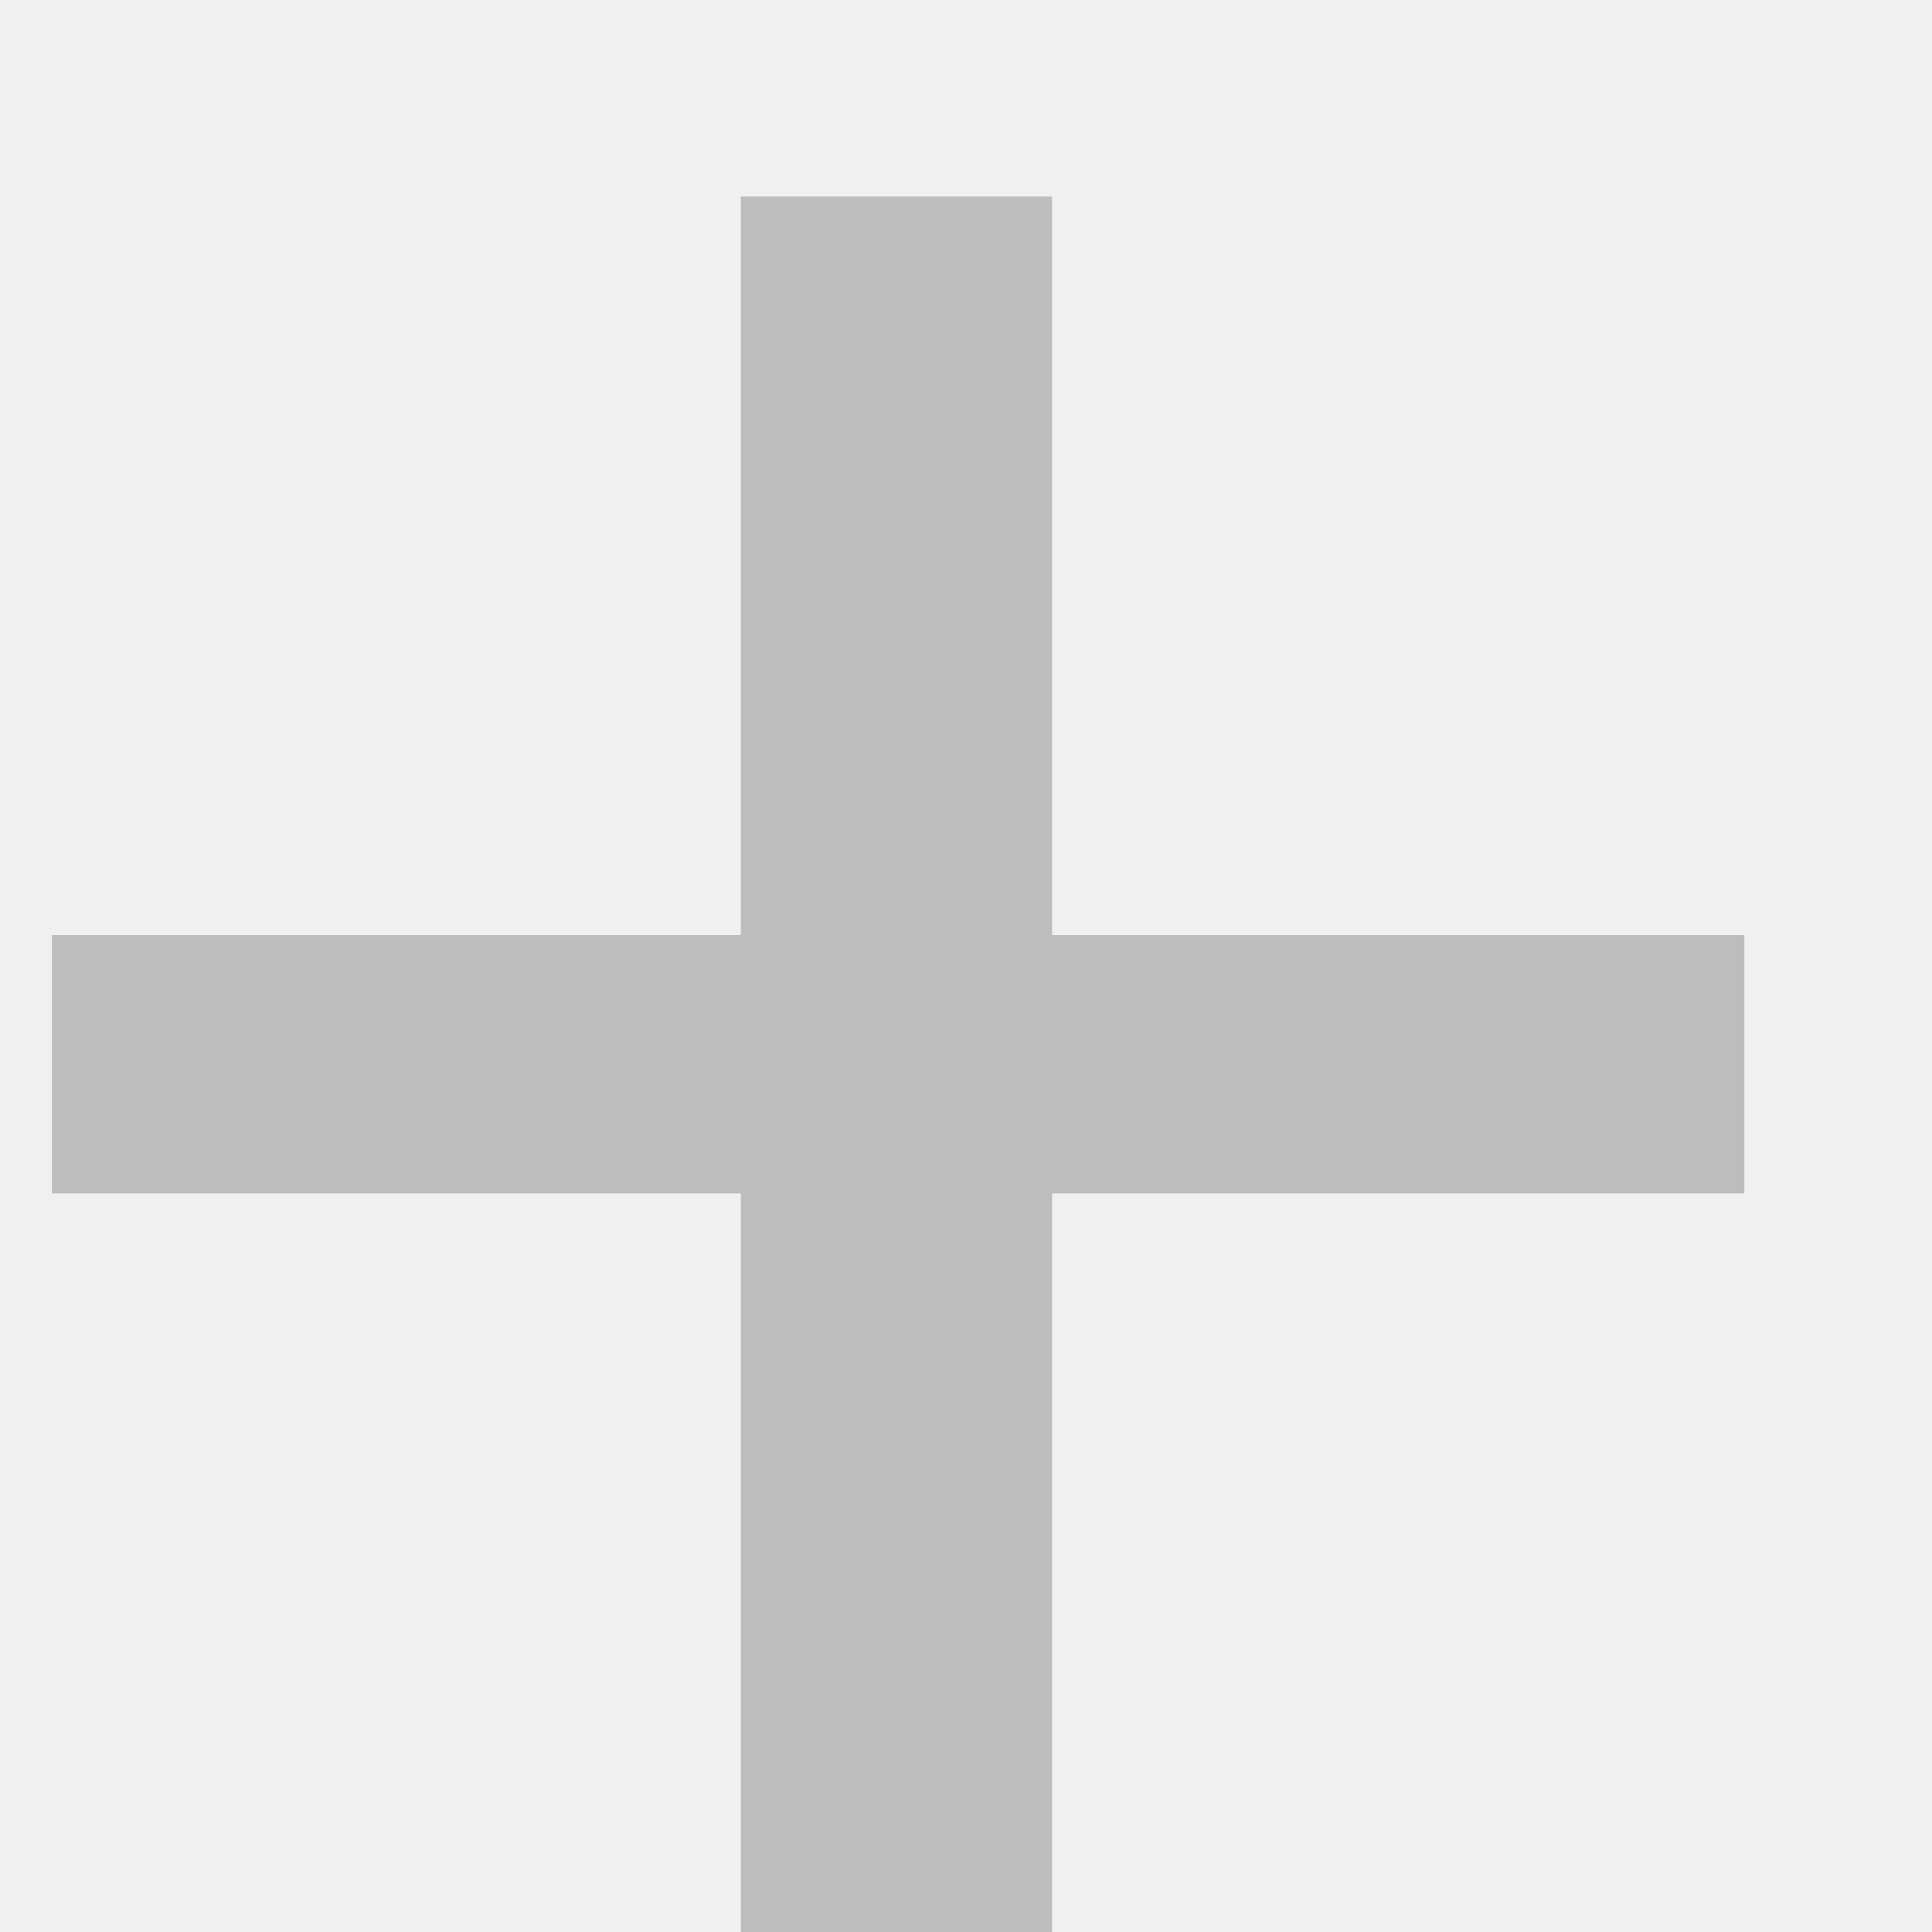
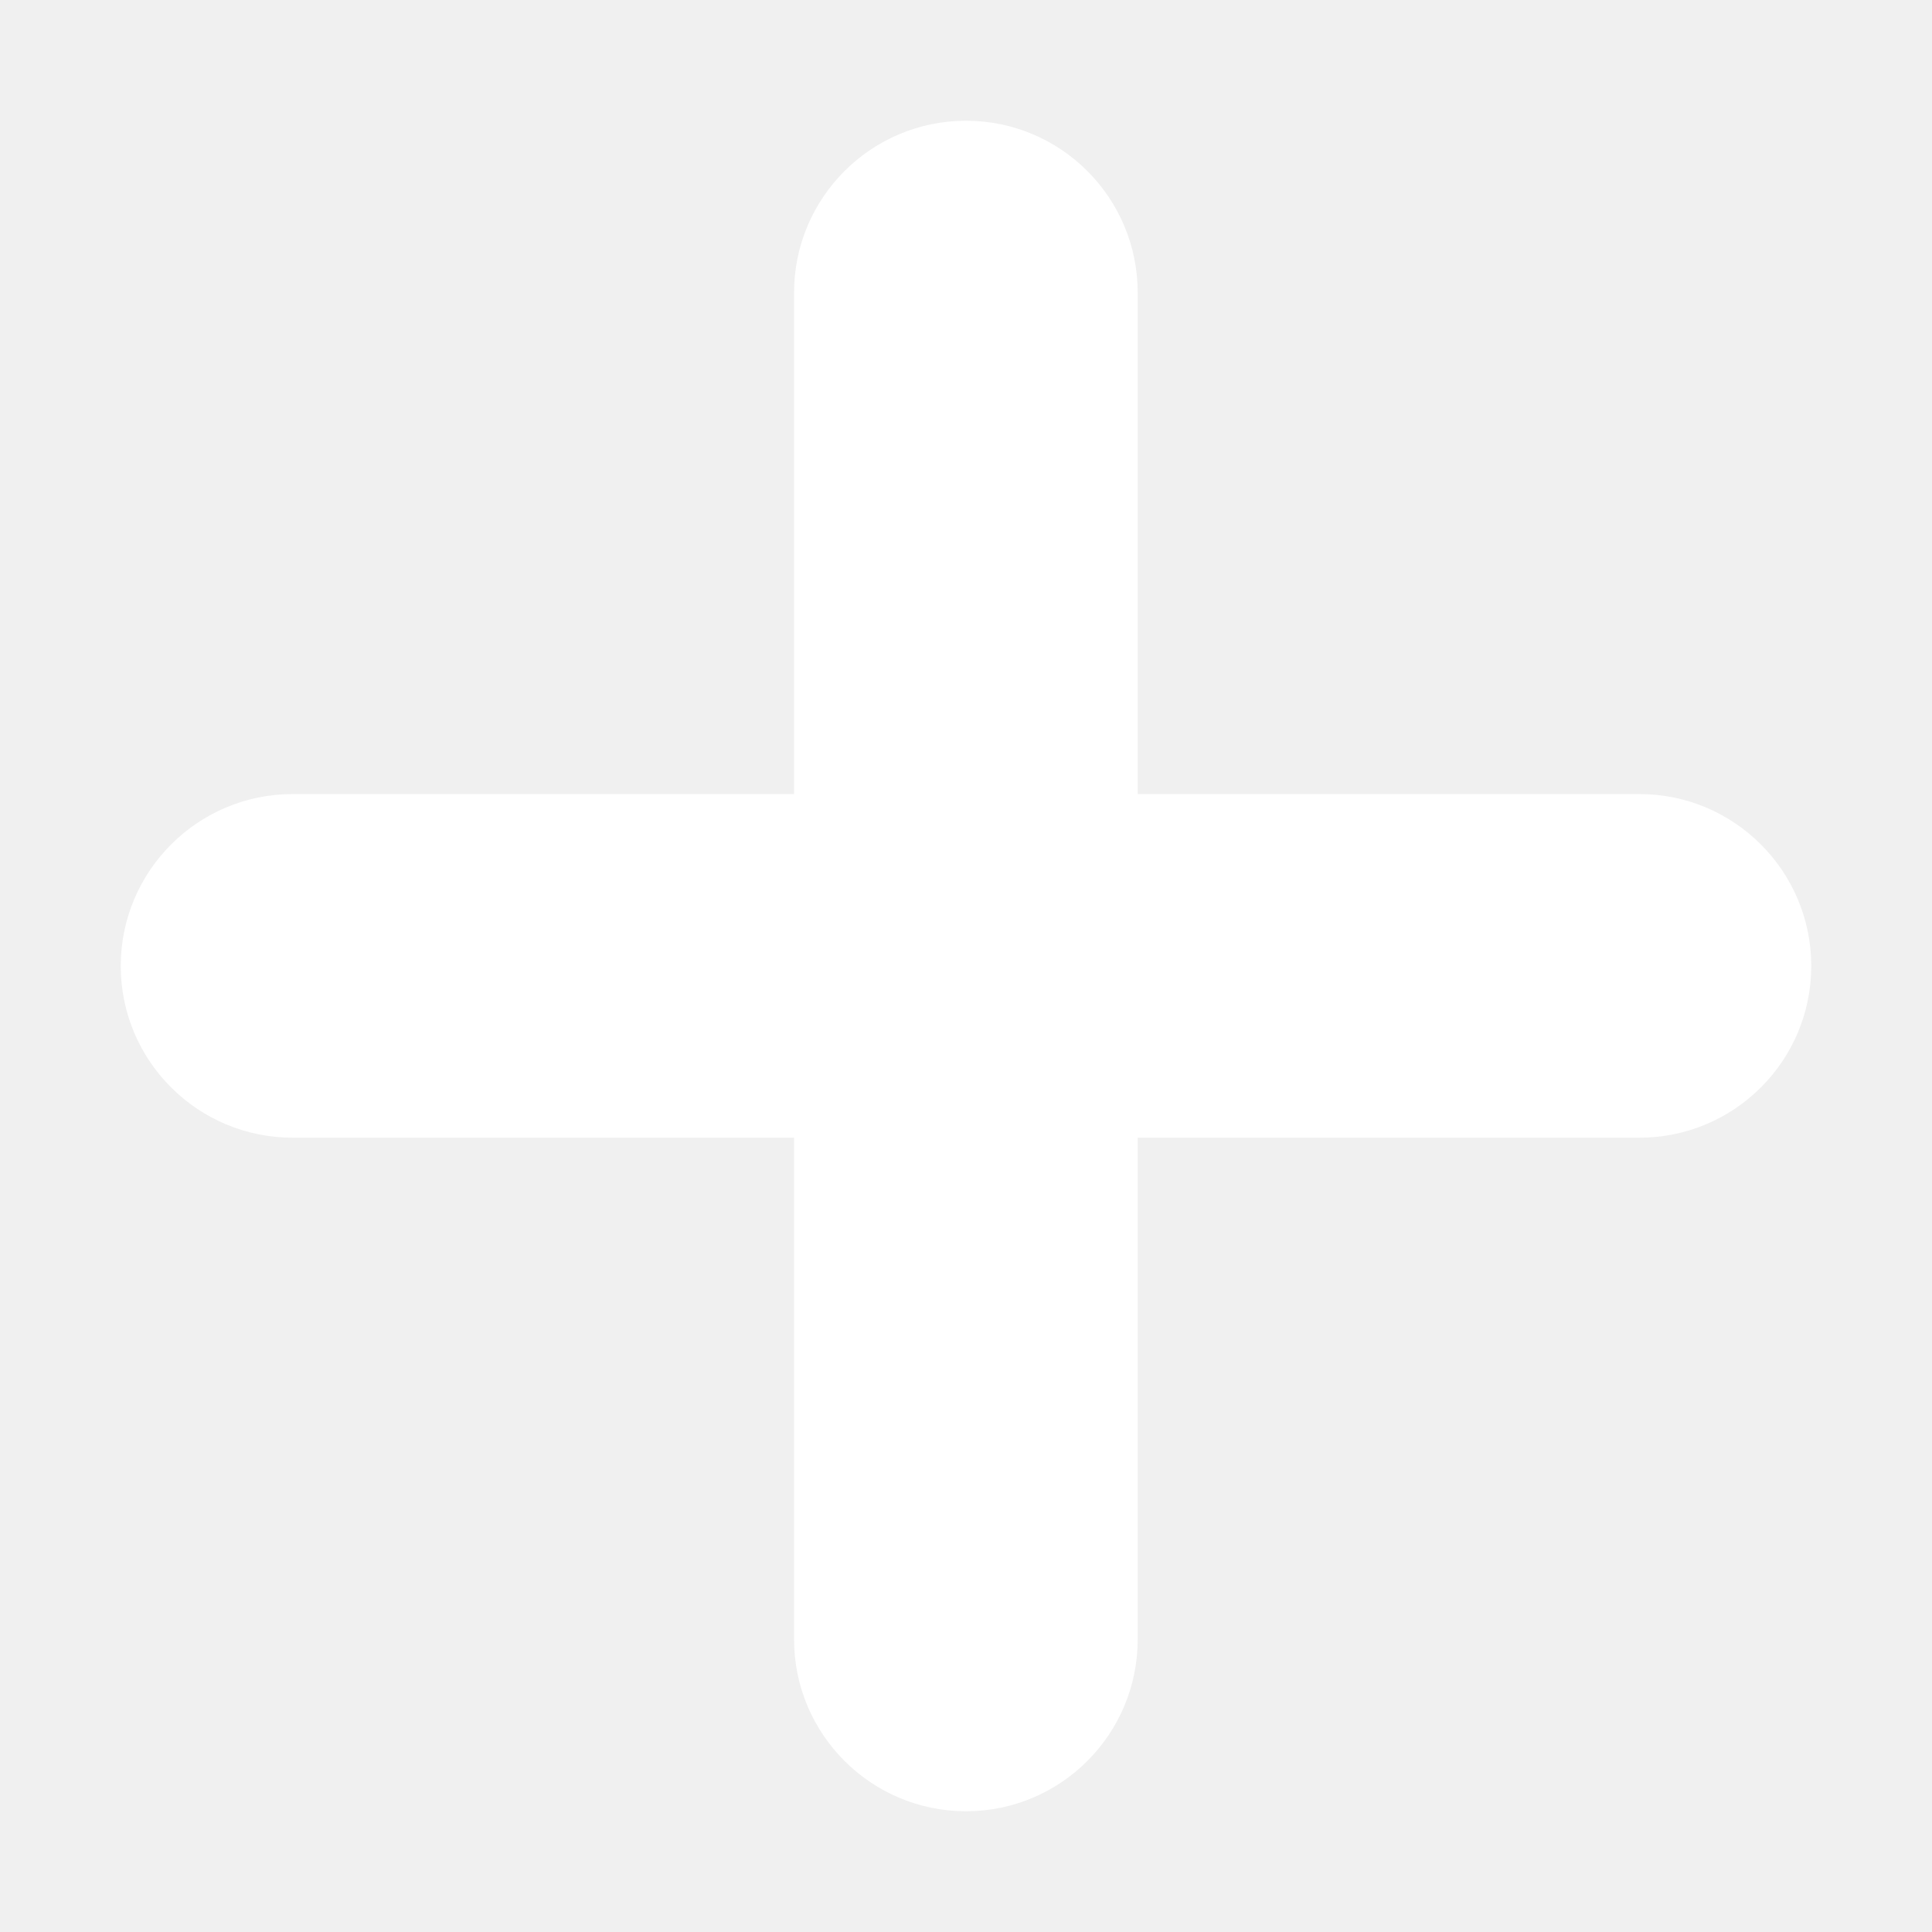
- <svg xmlns="http://www.w3.org/2000/svg" width="7" height="7" viewBox="0 0 7 7" fill="none">
-   <path d="M2.684 4.324H0.188V3.388H2.684V0.712H3.812V3.388H6.32V4.324H3.812V7H2.684V4.324Z" fill="#BDBDBD" />
+ <svg xmlns="http://www.w3.org/2000/svg" width="8" height="8" viewBox="0 0 8 8" fill="none">
+   <path d="M3.288 6.788C3.288 7.181 3.607 7.5 4 7.5C4.393 7.5 4.711 7.181 4.711 6.788V4.711H6.788C7.181 4.711 7.5 4.393 7.5 4C7.5 3.607 7.181 3.288 6.788 3.288H4.711V1.212C4.711 0.819 4.393 0.5 4 0.5C3.607 0.5 3.288 0.819 3.288 1.212V3.288H1.212C0.819 3.288 0.5 3.607 0.5 4C0.5 4.393 0.819 4.711 1.212 4.711H3.288V6.788Z" fill="white" />
</svg>
